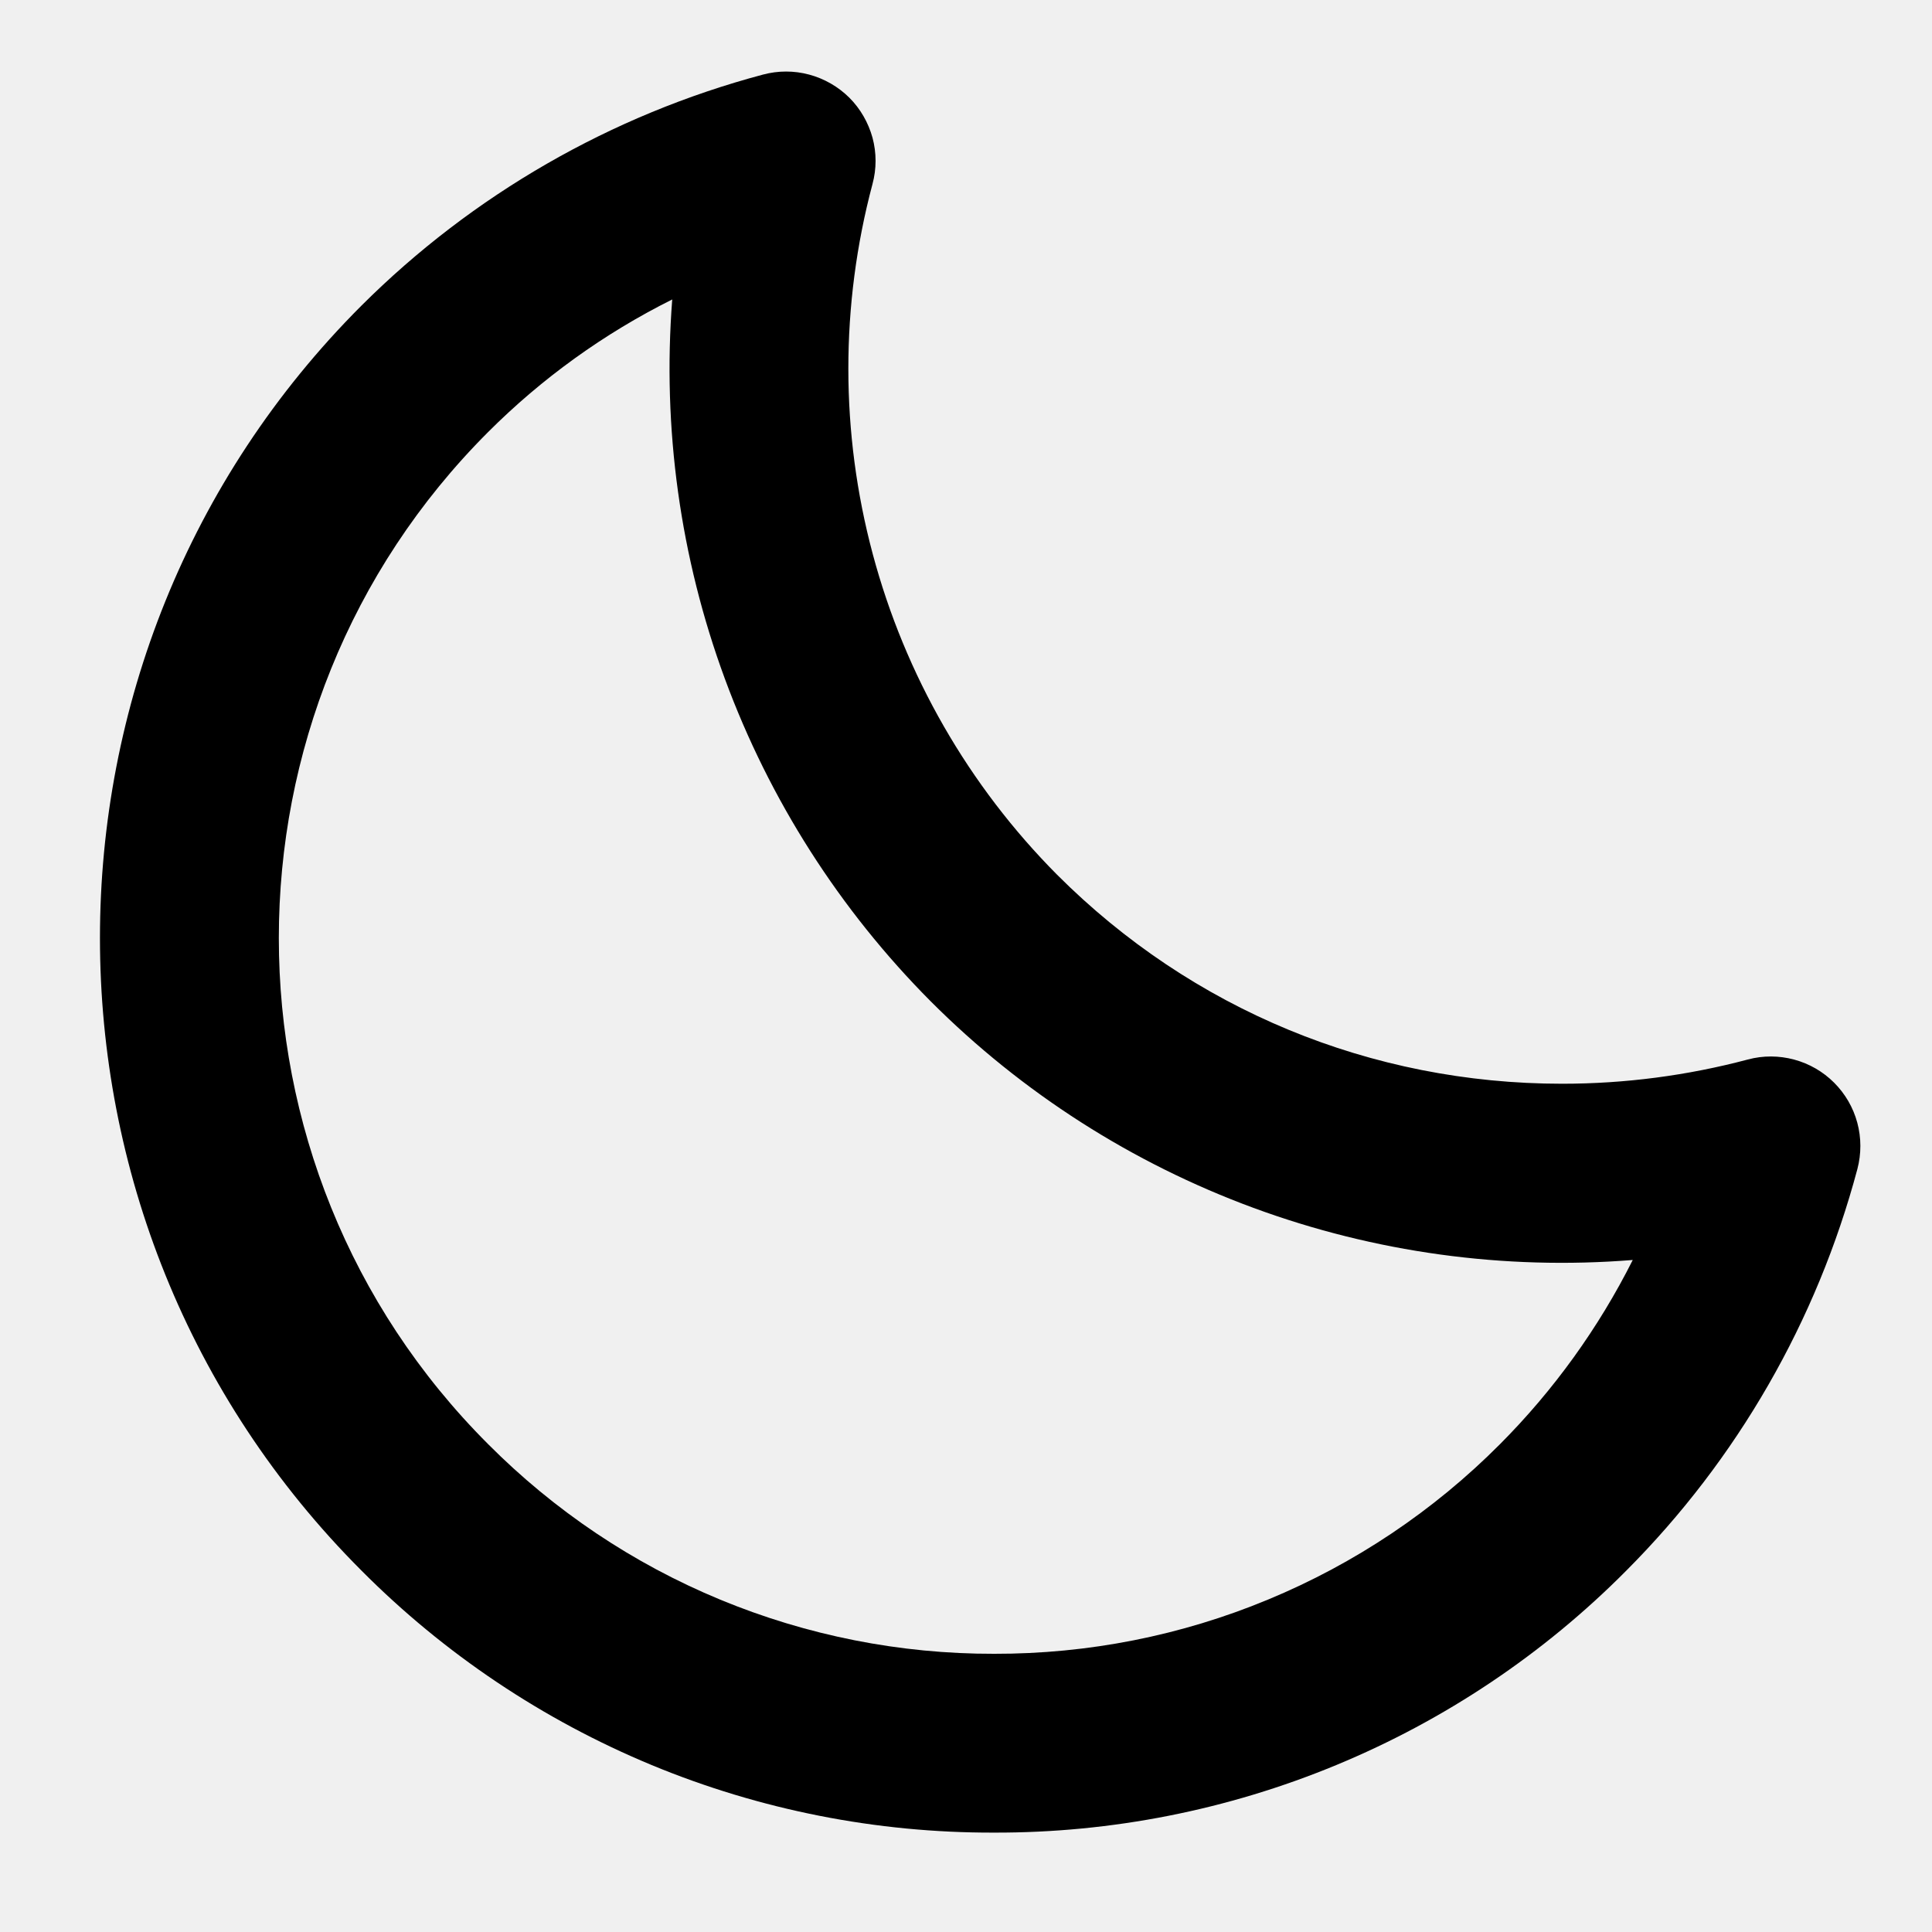
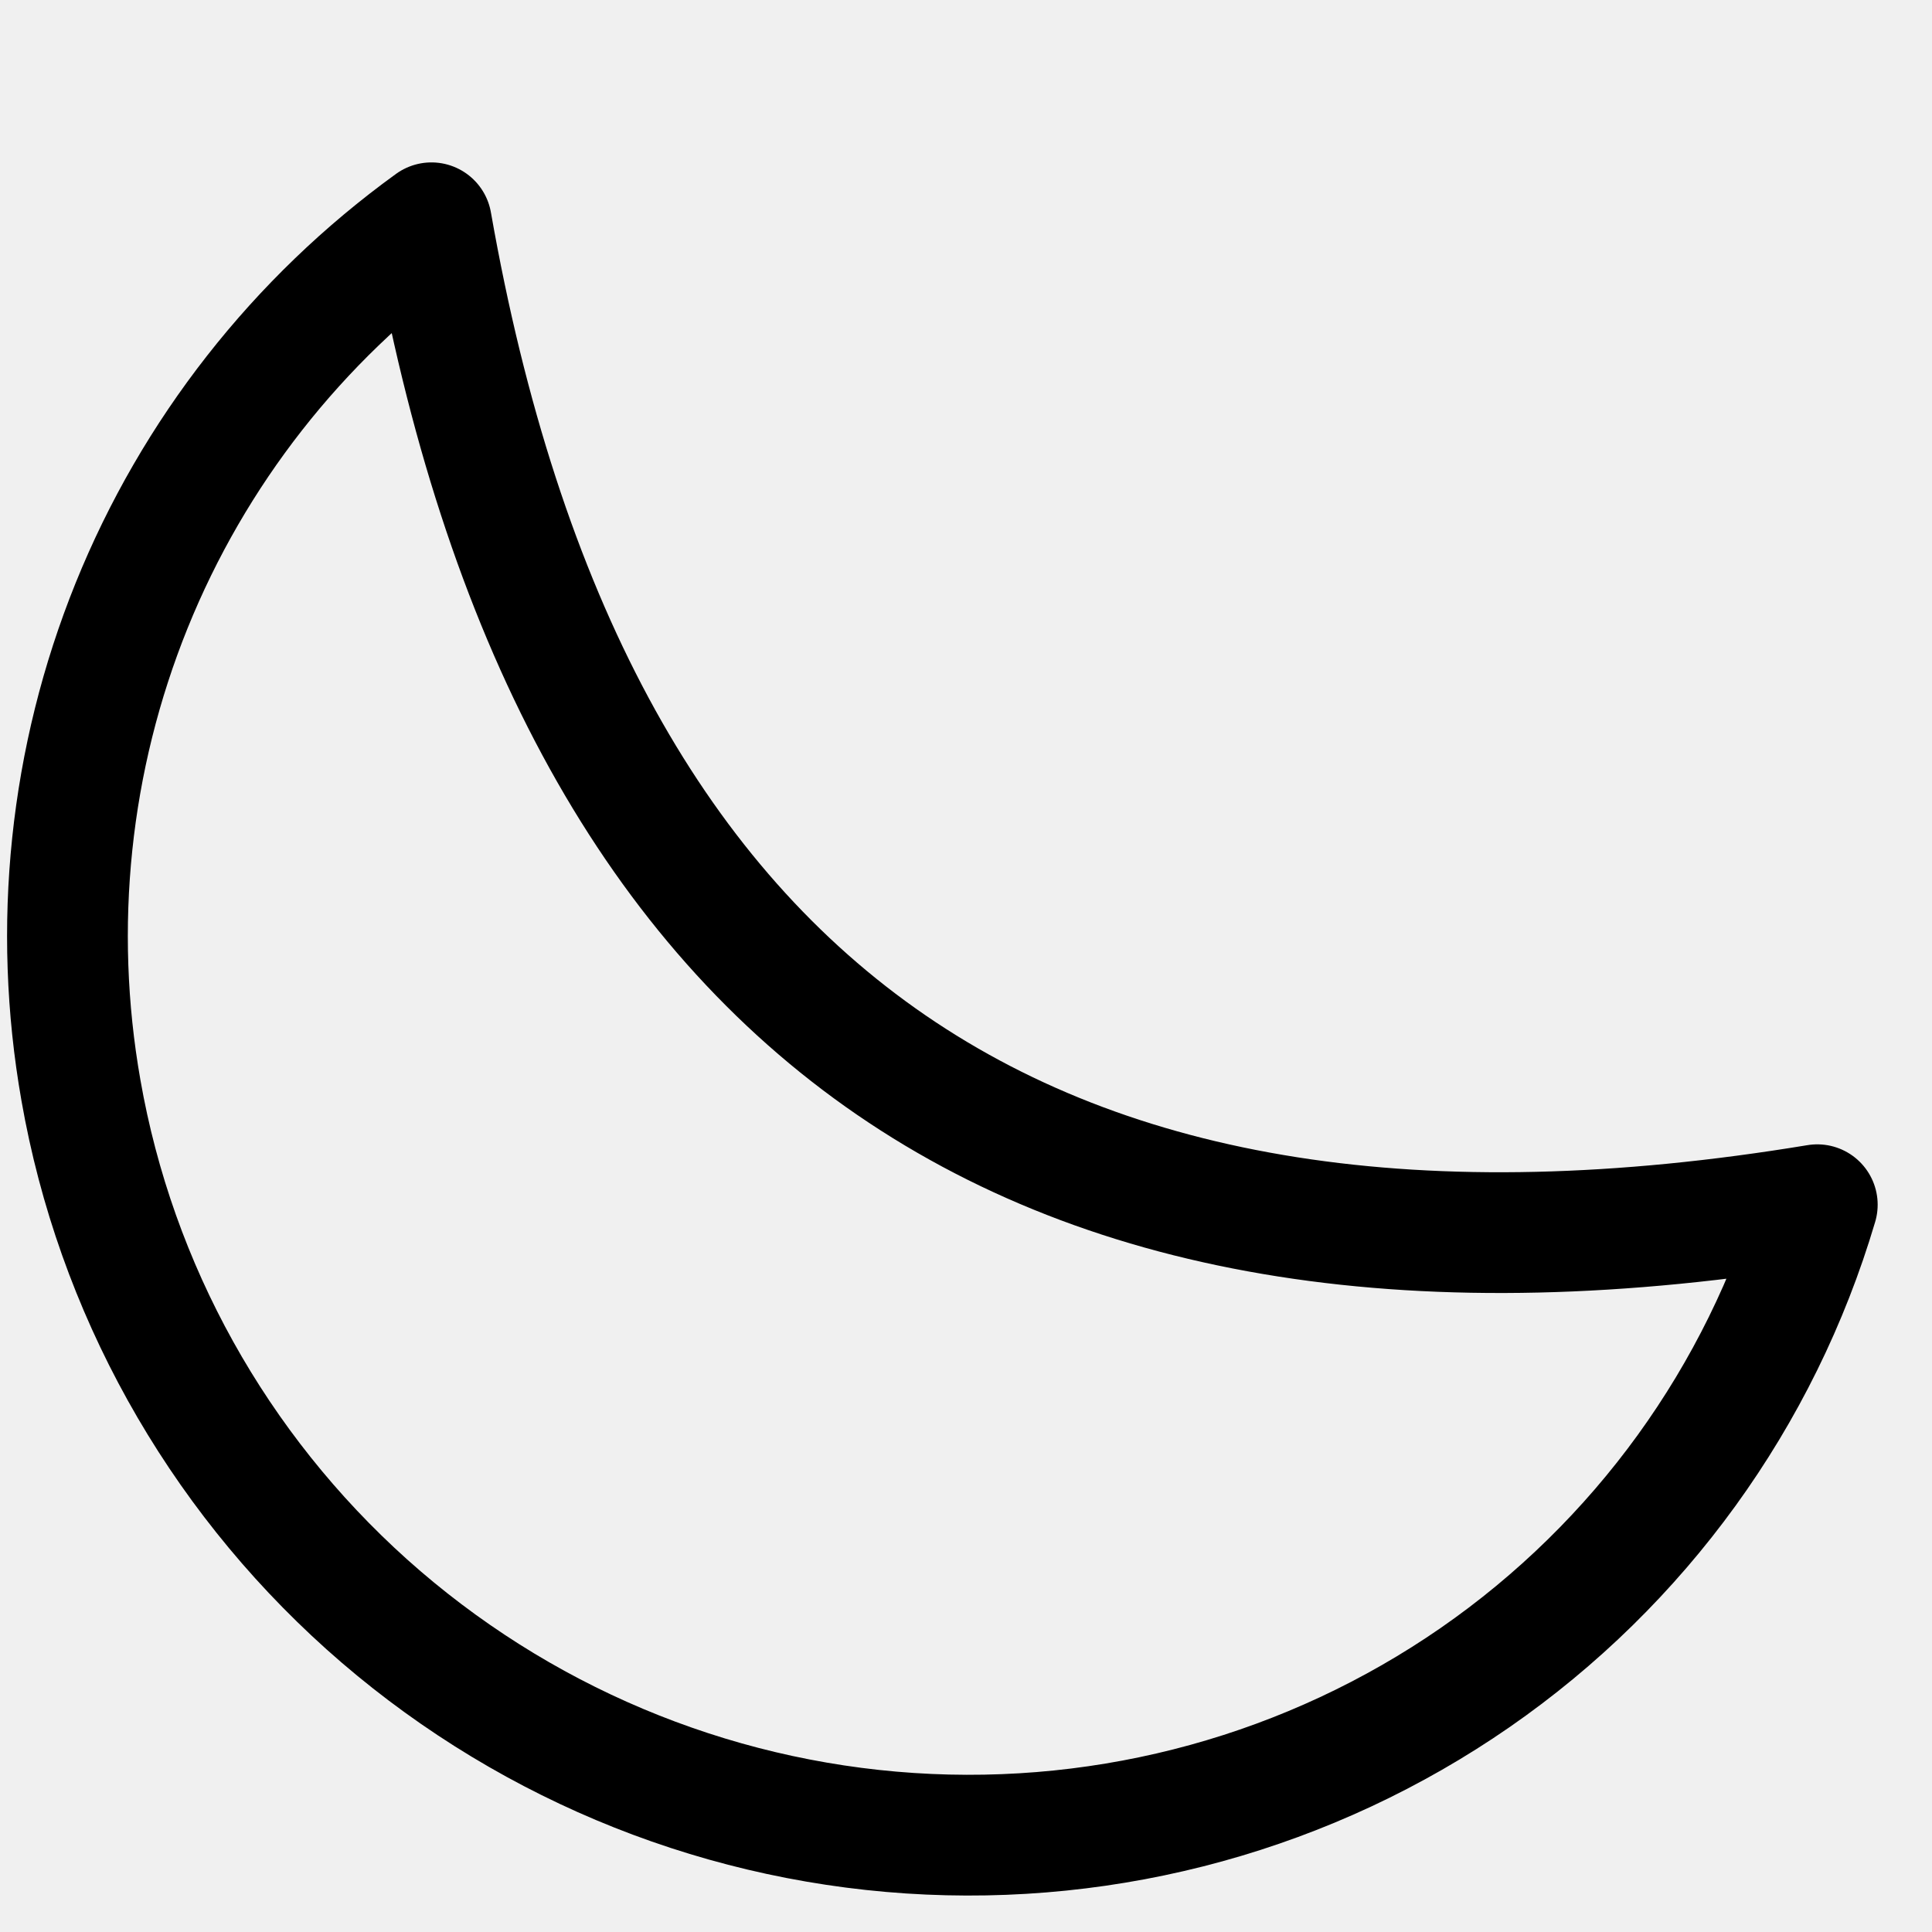
- <svg xmlns="http://www.w3.org/2000/svg" width="18" height="18" viewBox="0 0 18 18" fill="none">
-   <path d="M16.285 9.871C15.72 10.021 15.139 10.097 14.554 10.097C12.775 10.097 11.104 9.405 9.849 8.15C9.025 7.321 8.433 6.291 8.131 5.161C7.829 4.032 7.828 2.844 8.129 1.714C8.167 1.573 8.167 1.424 8.129 1.283C8.09 1.142 8.016 1.013 7.913 0.91C7.809 0.807 7.68 0.733 7.539 0.695C7.398 0.657 7.25 0.657 7.108 0.695C5.694 1.072 4.404 1.814 3.368 2.847C0.119 6.095 0.119 11.383 3.368 14.633C4.14 15.409 5.058 16.024 6.07 16.444C7.081 16.863 8.166 17.077 9.261 17.074C10.355 17.077 11.44 16.863 12.451 16.444C13.463 16.025 14.381 15.41 15.152 14.633C16.186 13.596 16.928 12.306 17.305 10.891C17.342 10.75 17.342 10.601 17.304 10.46C17.266 10.319 17.192 10.191 17.088 10.087C16.985 9.984 16.857 9.91 16.716 9.872C16.575 9.834 16.426 9.833 16.285 9.871ZM13.975 13.455C13.357 14.076 12.623 14.568 11.814 14.903C11.005 15.239 10.137 15.41 9.262 15.408C8.386 15.41 7.518 15.238 6.709 14.903C5.899 14.568 5.165 14.075 4.547 13.454C1.948 10.855 1.948 6.625 4.547 4.026C5.049 3.524 5.628 3.107 6.263 2.79C6.17 3.989 6.337 5.194 6.753 6.323C7.169 7.452 7.823 8.477 8.672 9.33C9.522 10.181 10.548 10.837 11.677 11.253C12.806 11.669 14.012 11.835 15.212 11.739C14.893 12.373 14.476 12.952 13.975 13.455Z" fill="black" />
+ <svg xmlns="http://www.w3.org/2000/svg" width="16" height="16" viewBox="0 0 16 16" fill="none">
+   <g clip-path="url(#clip0_1648_167)">
+     <path d="M0.67 9.028C0.957 10.669 1.792 12.169 3.038 13.287C4.285 14.404 5.87 15.072 7.536 15.182C9.203 15.292 10.852 14.837 12.216 13.893C13.58 12.948 14.579 11.568 15.05 9.977C8.522 11.056 4.717 8.359 3.573 1.845C2.463 2.648 1.603 3.746 1.09 5.015C0.577 6.284 0.432 7.674 0.67 9.028Z" stroke="black" stroke-linecap="round" stroke-linejoin="round" />
+   </g>
+   <defs>
+     <clipPath id="clip0_1648_167">
+       <rect width="16" height="16" fill="white" />
+     </clipPath>
+   </defs>
</svg>
